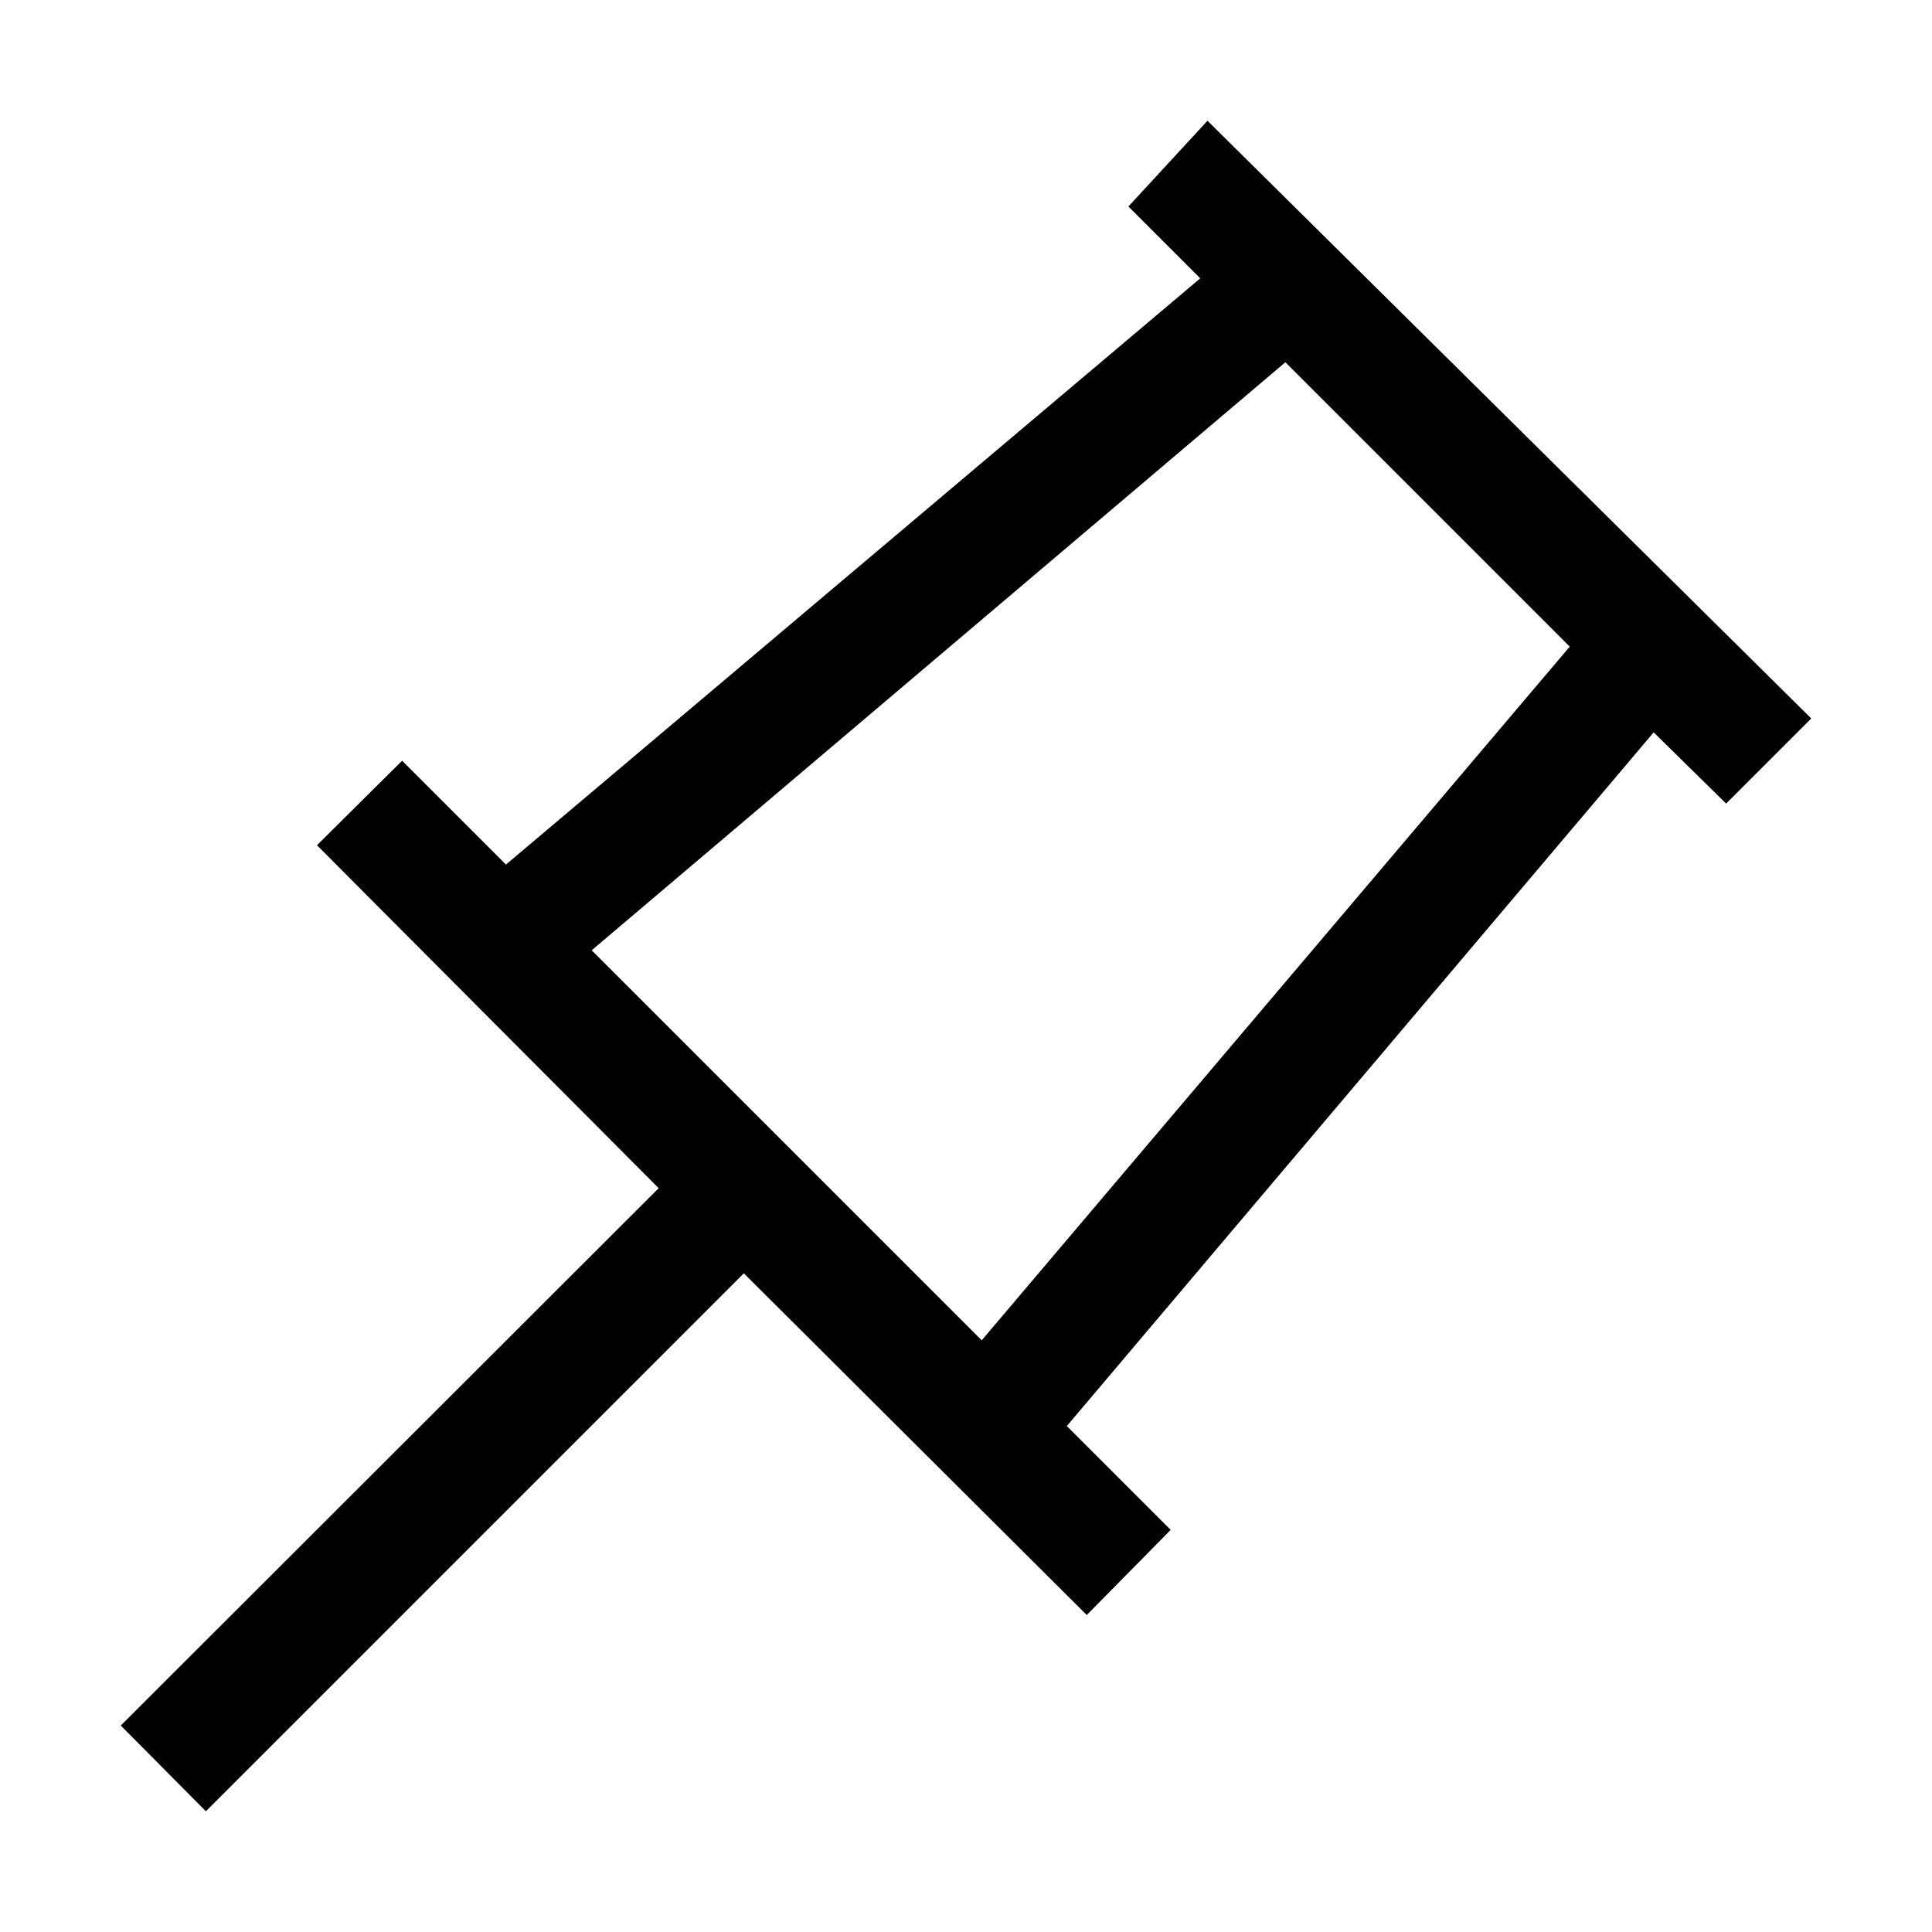
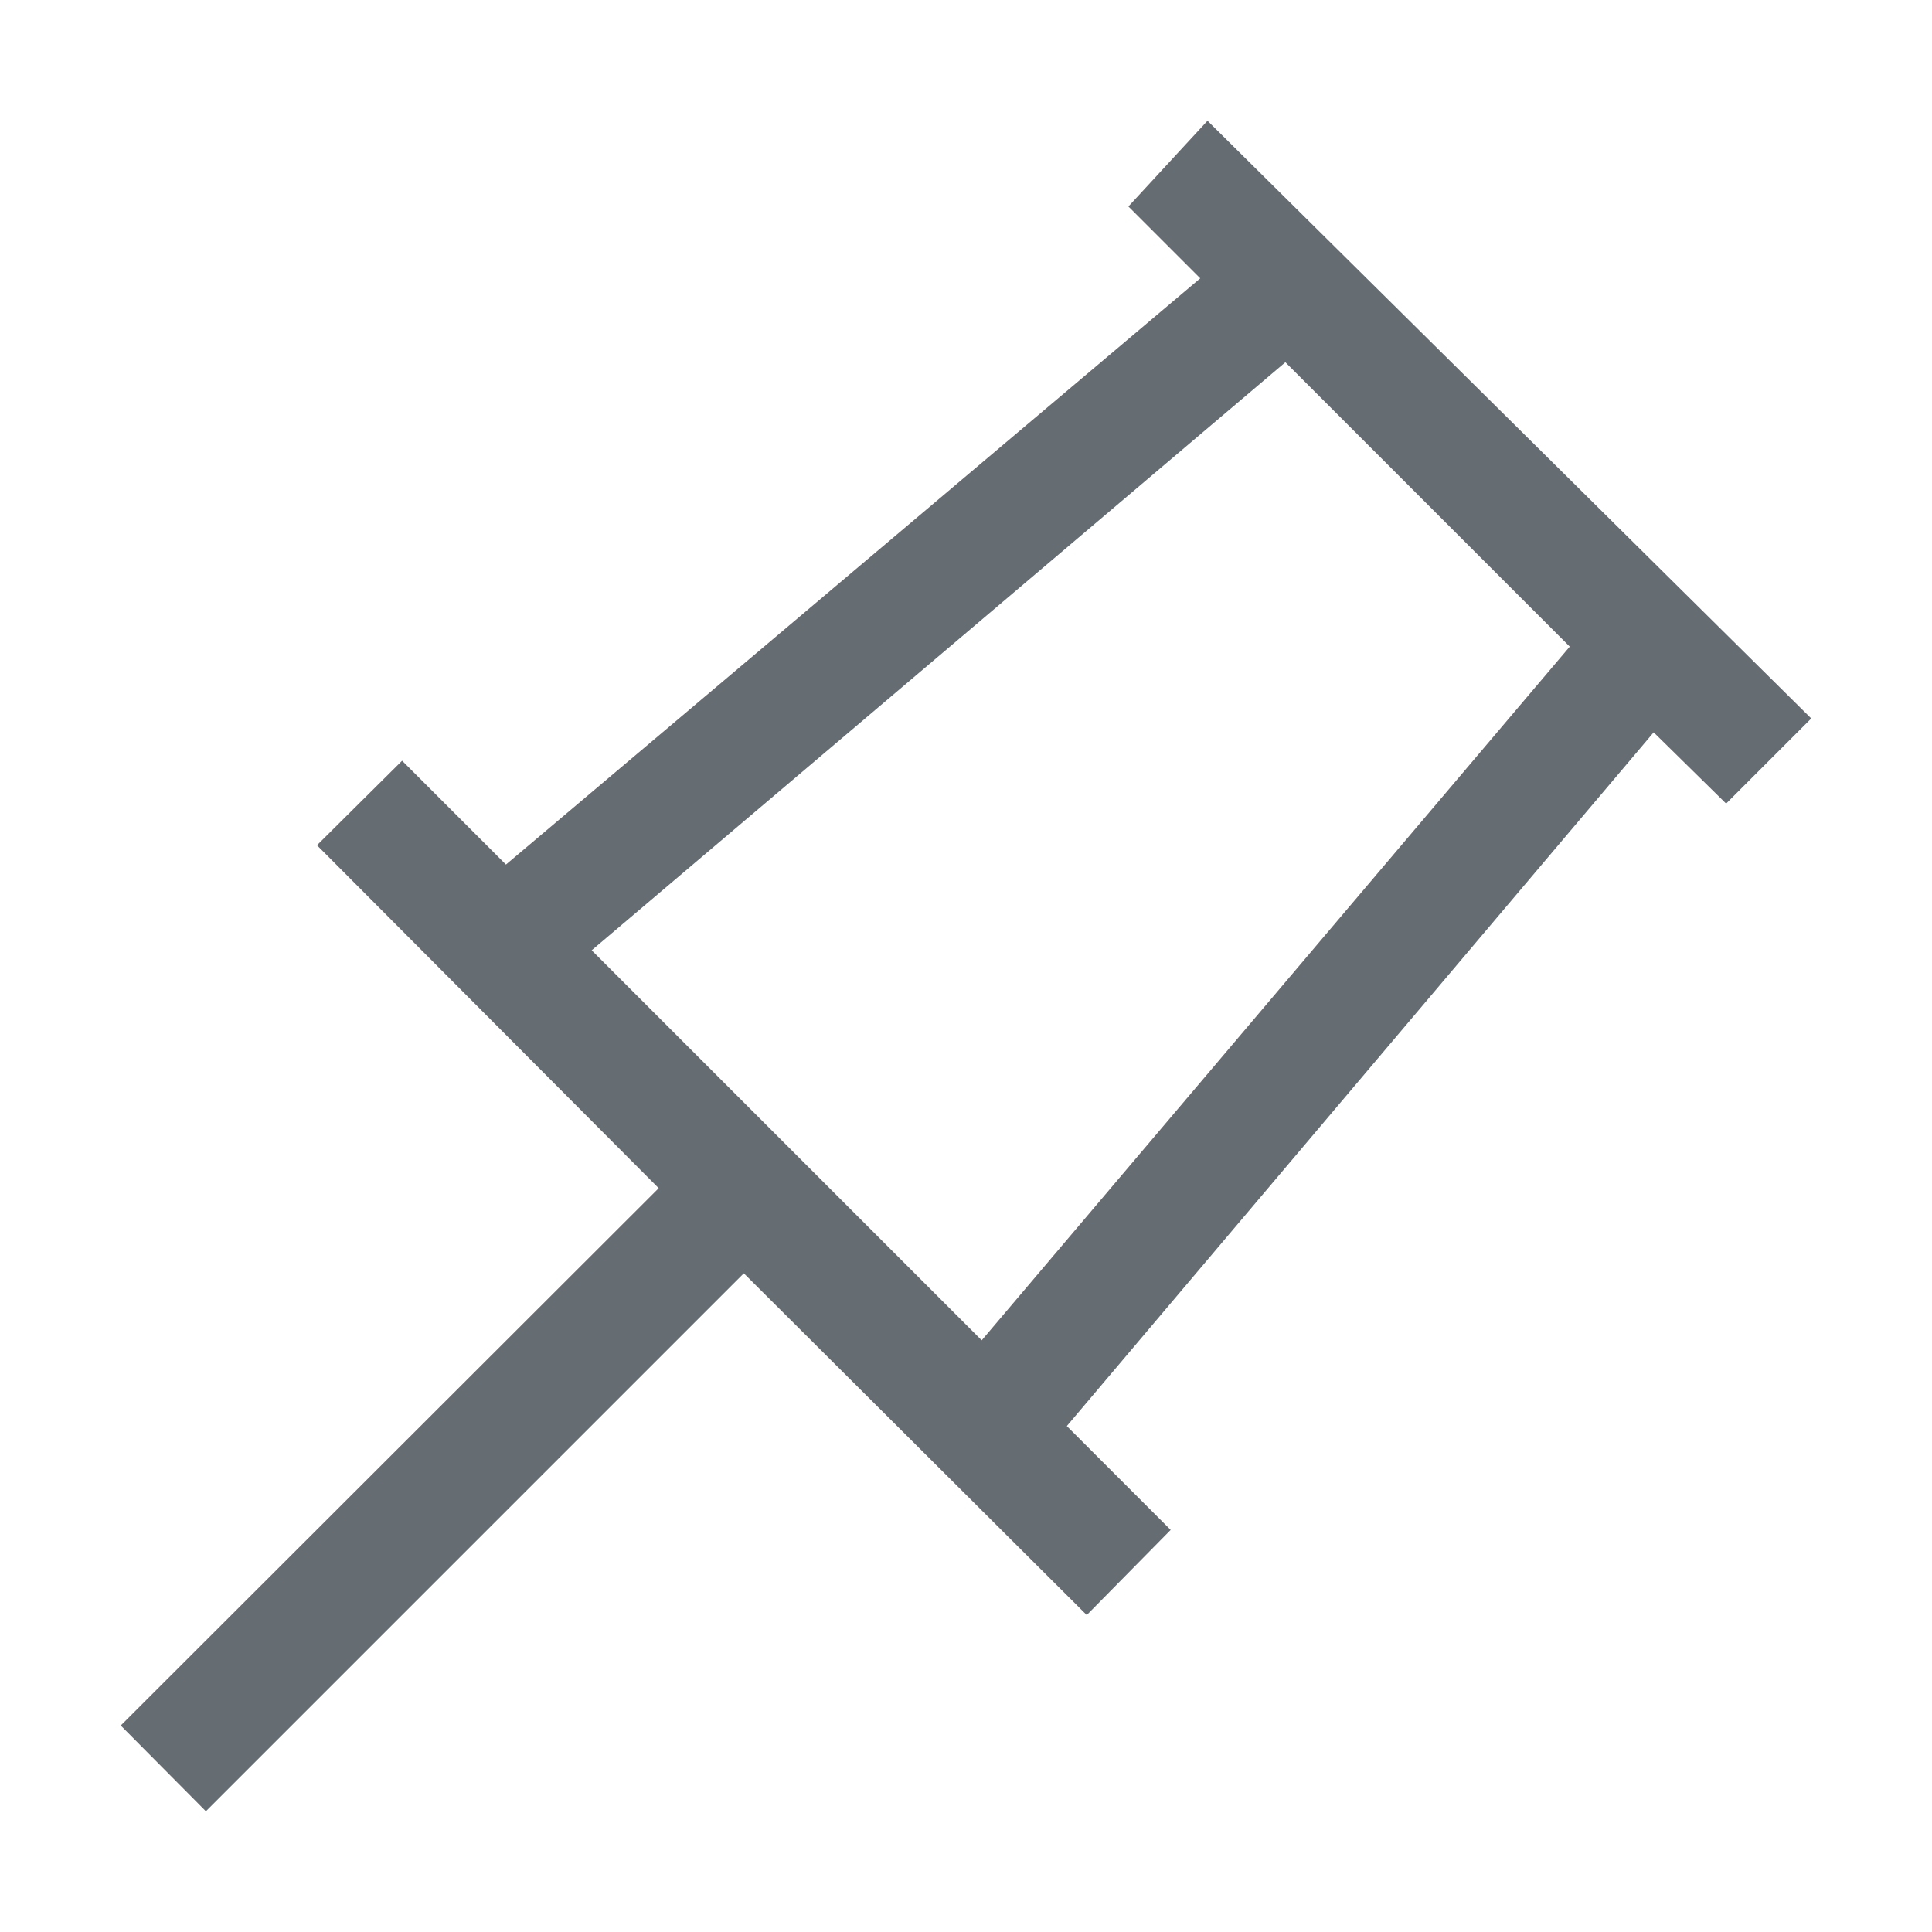
<svg xmlns="http://www.w3.org/2000/svg" width="32" height="32" viewBox="0 0 32 32" fill="none">
-   <path d="M28.59 13.31L30 11.9L20 2L18.69 3.42L19.88 4.61L8.38 14.32L6.66 12.6L5.25 14L10.91 19.68L2 28.58L3.41 30L12.32 21.09L18 26.75L19.39 25.34L17.67 23.62L27.39 12.13L28.59 13.31ZM16.26 22.2L9.8 15.74L21.29 6L26 10.71L16.26 22.2Z" fill="black" />
+   <path d="M28.59 13.31L30 11.9L20 2L18.69 3.42L19.88 4.61L8.38 14.32L6.66 12.6L5.25 14L10.91 19.68L2 28.58L3.41 30L12.32 21.09L18 26.75L19.39 25.34L17.67 23.62L27.39 12.13L28.59 13.31ZM16.26 22.2L9.8 15.74L21.29 6L26 10.71L16.26 22.2Z" fill="#656C72" />
</svg>
